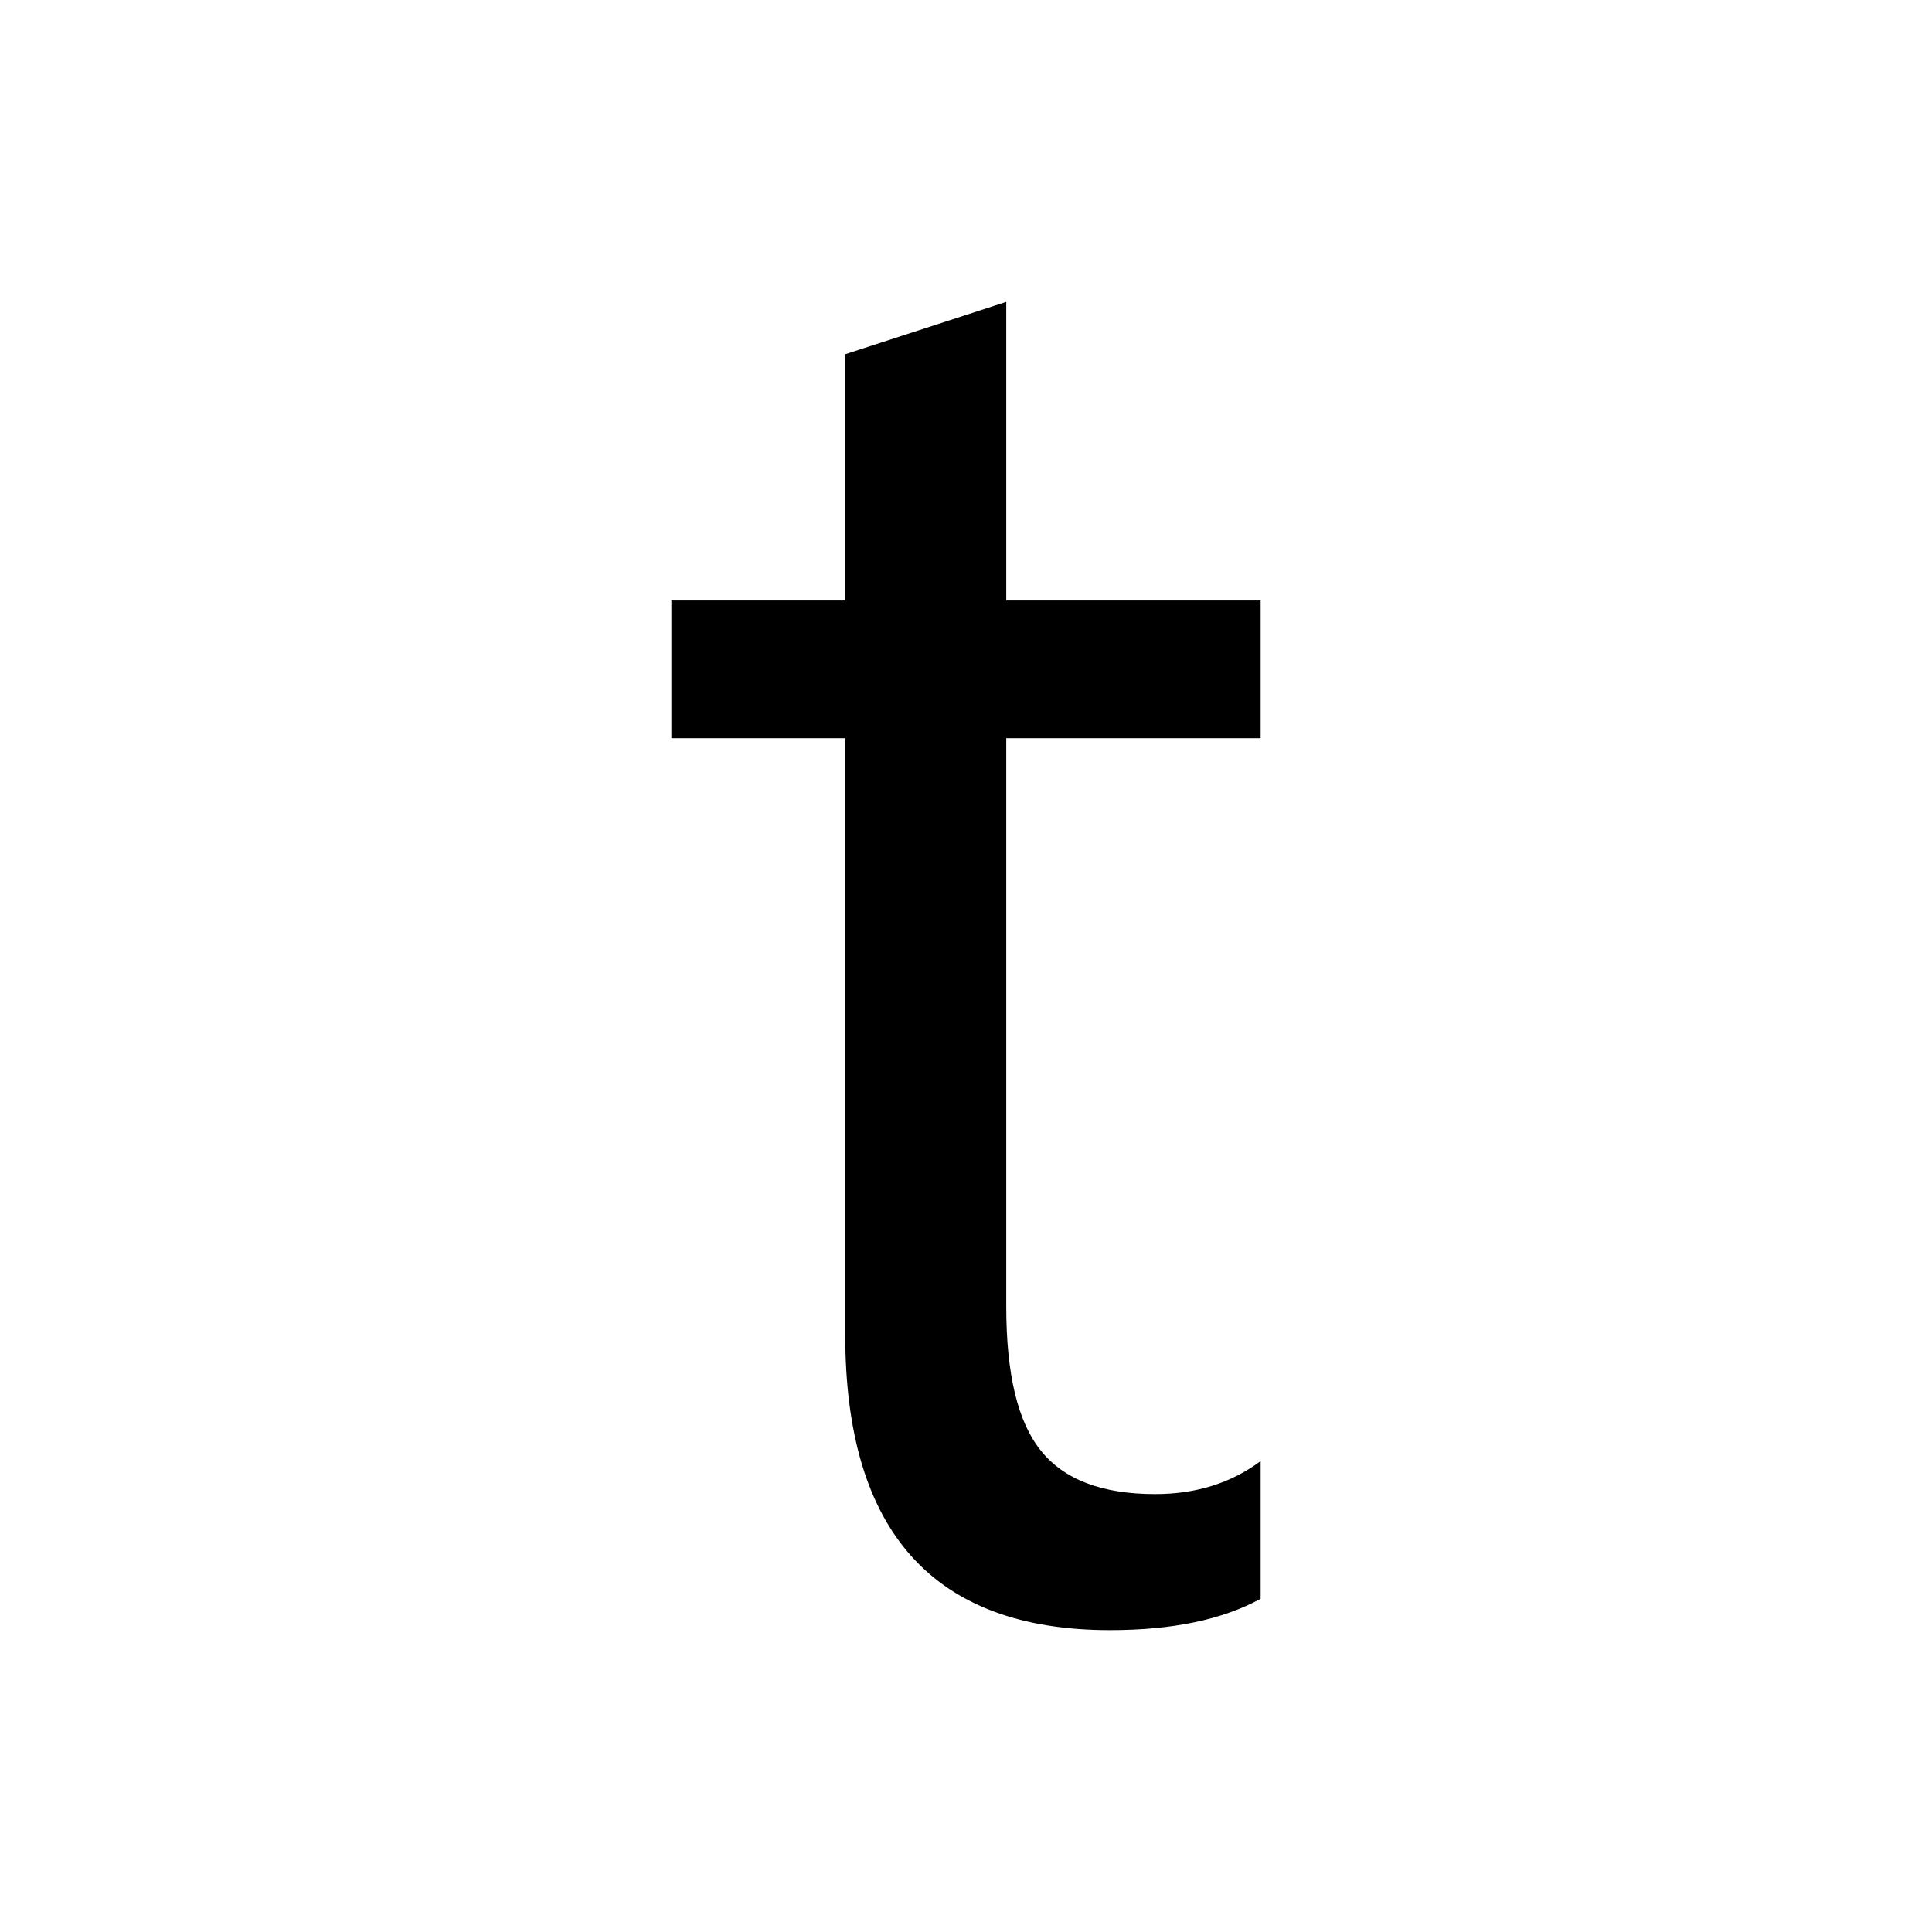
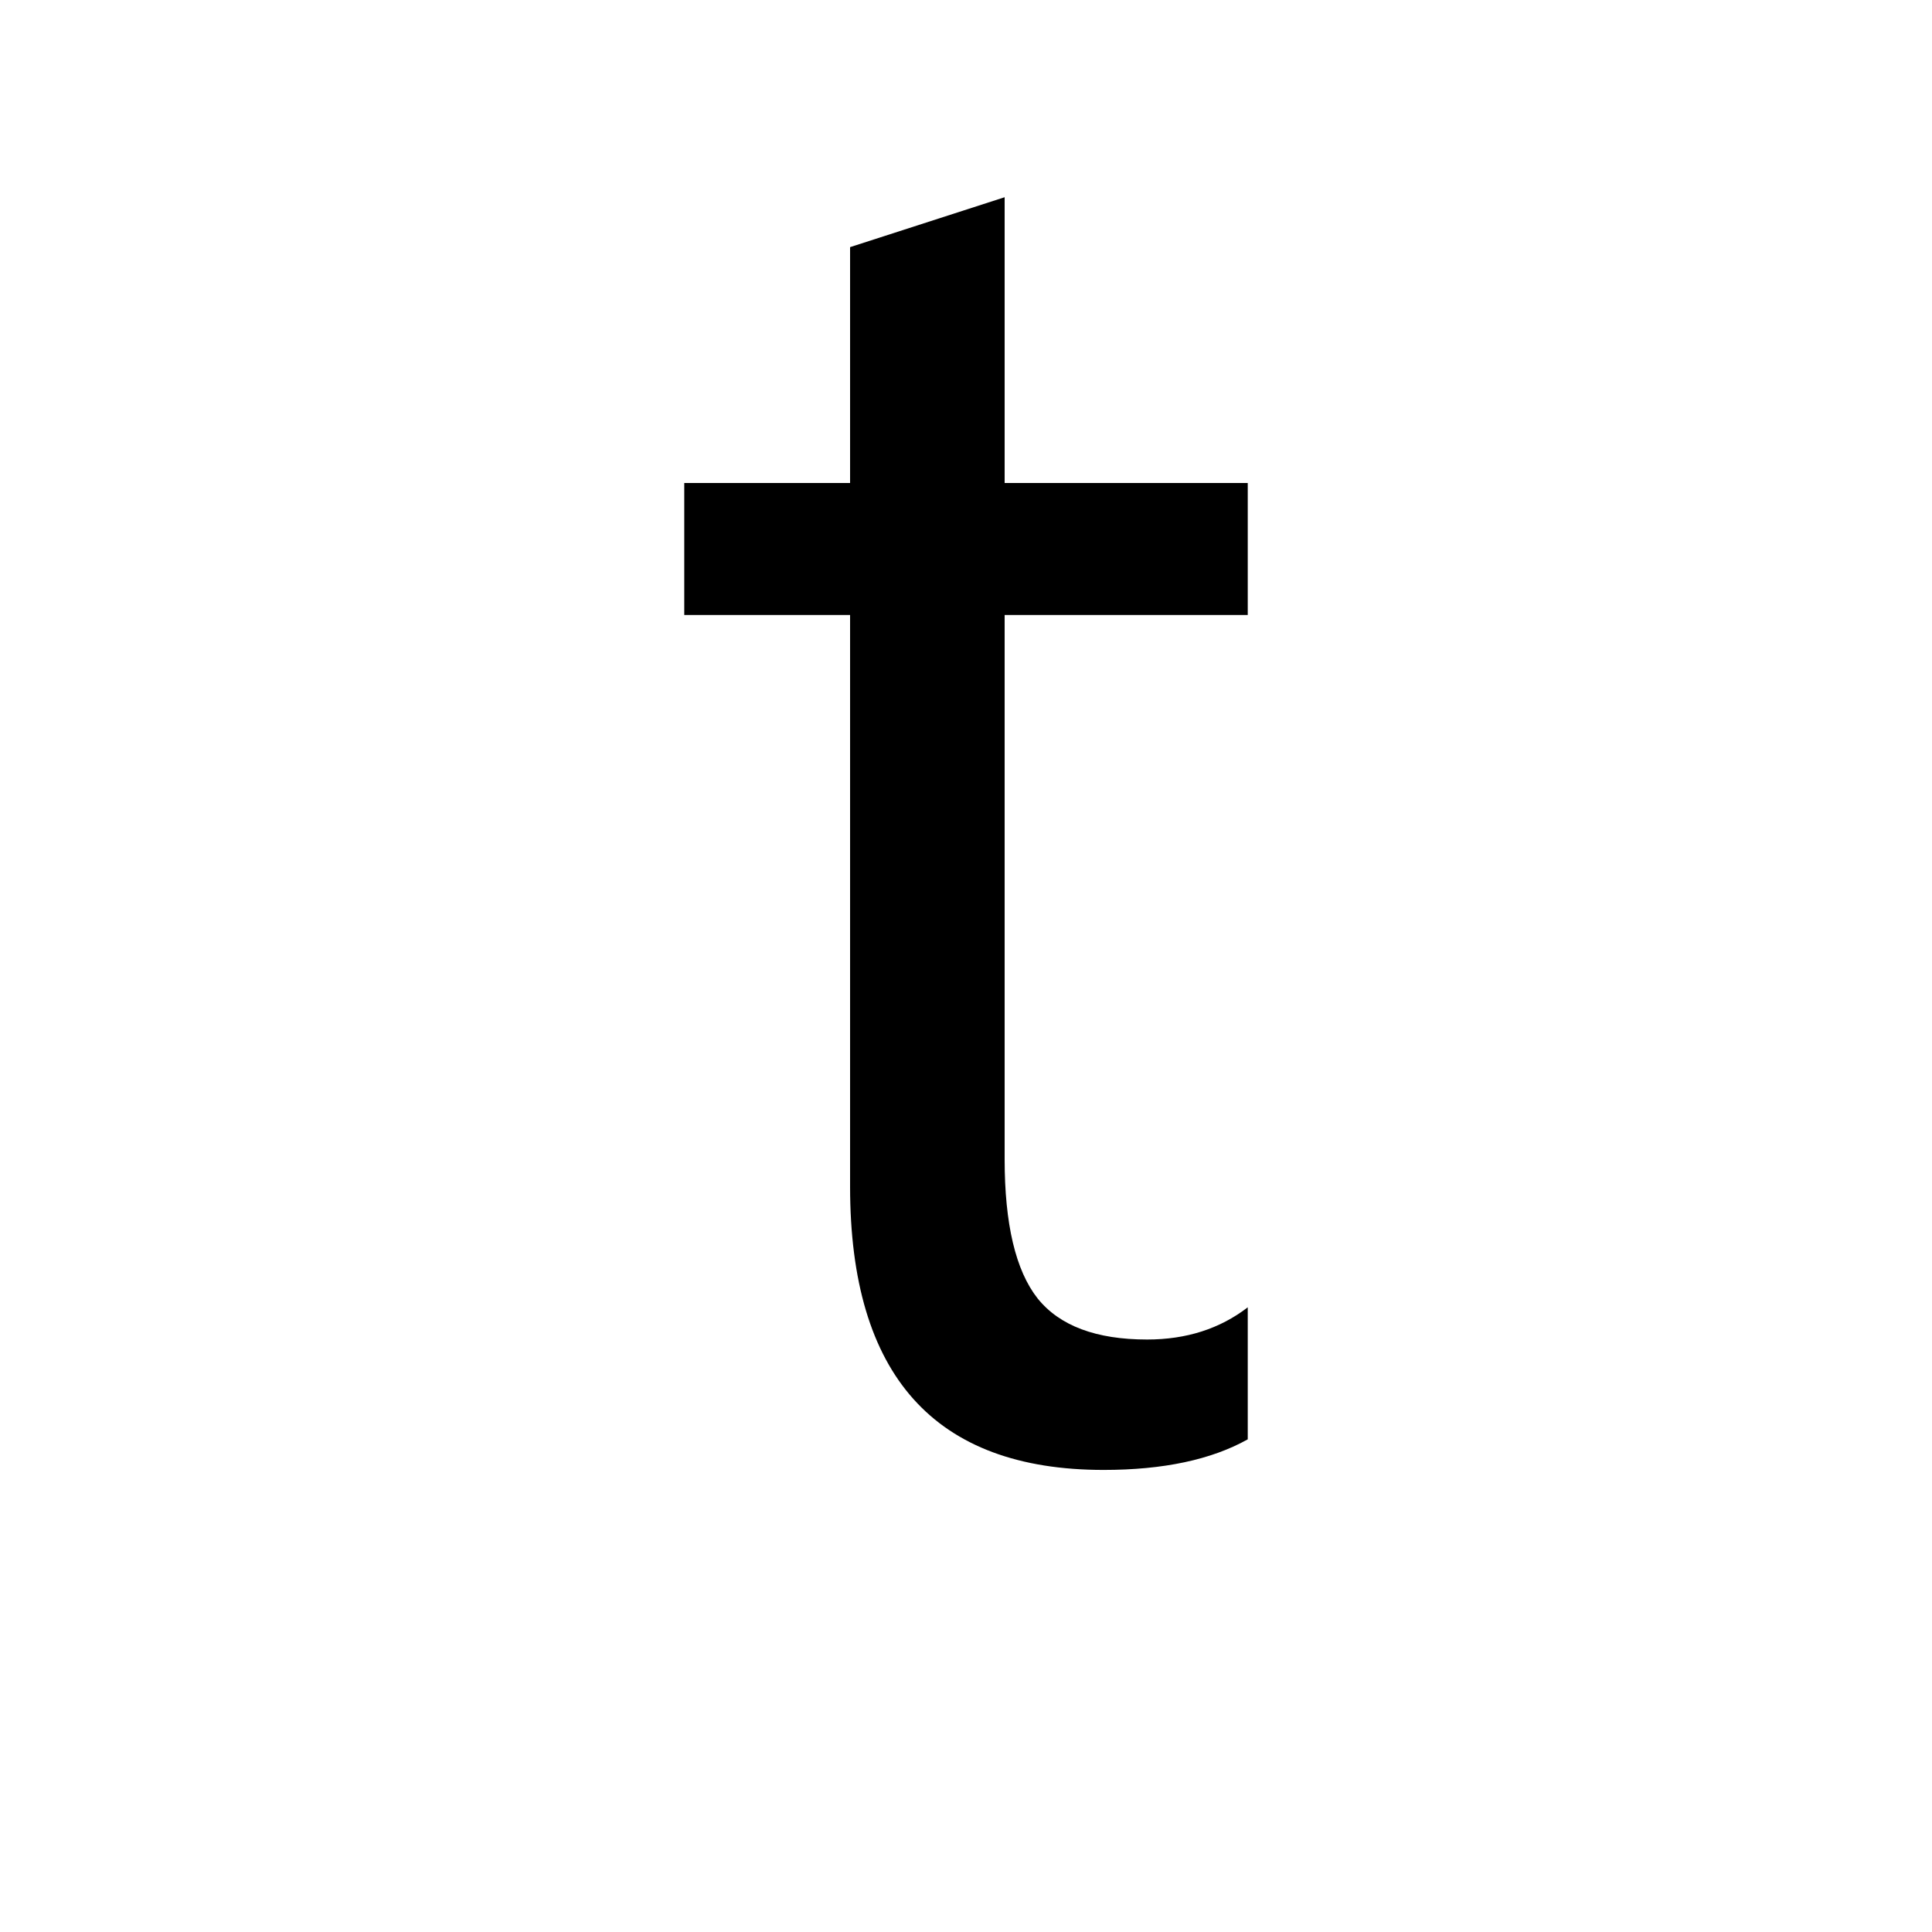
<svg xmlns="http://www.w3.org/2000/svg" viewBox="0 0 24 24" fill="#000000">
-   <path d="M15.66,18.15L15.66,19.86Q14.95,20.25 13.79,20.25L13.79,20.25Q10.5,20.25 10.5,16.58L10.5,16.58L10.5,9.17L8.34,9.17L8.34,7.46L10.5,7.46L10.5,4.4L12.5,3.75L12.5,7.46L15.66,7.46L15.66,9.17L12.5,9.17L12.5,16.23Q12.5,17.49 12.93,18.02Q13.36,18.56 14.35,18.56L14.35,18.56Q15.11,18.56 15.66,18.15L15.66,18.15" />
+   <path d="M15.5,16.24L15.5,17.88Q14.82,18.26 13.71,18.26L13.71,18.26Q10.56,18.26 10.56,14.74L10.56,14.74L10.56,7.64L8.5,7.64L8.5,6L10.56,6L10.56,3.07L12.48,2.45L12.48,6L15.5,6L15.5,7.64L12.48,7.64L12.48,14.4Q12.48,15.61 12.89,16.13Q13.3,16.64 14.25,16.64L14.25,16.64Q14.98,16.64 15.5,16.24L15.5,16.24" />
</svg>
